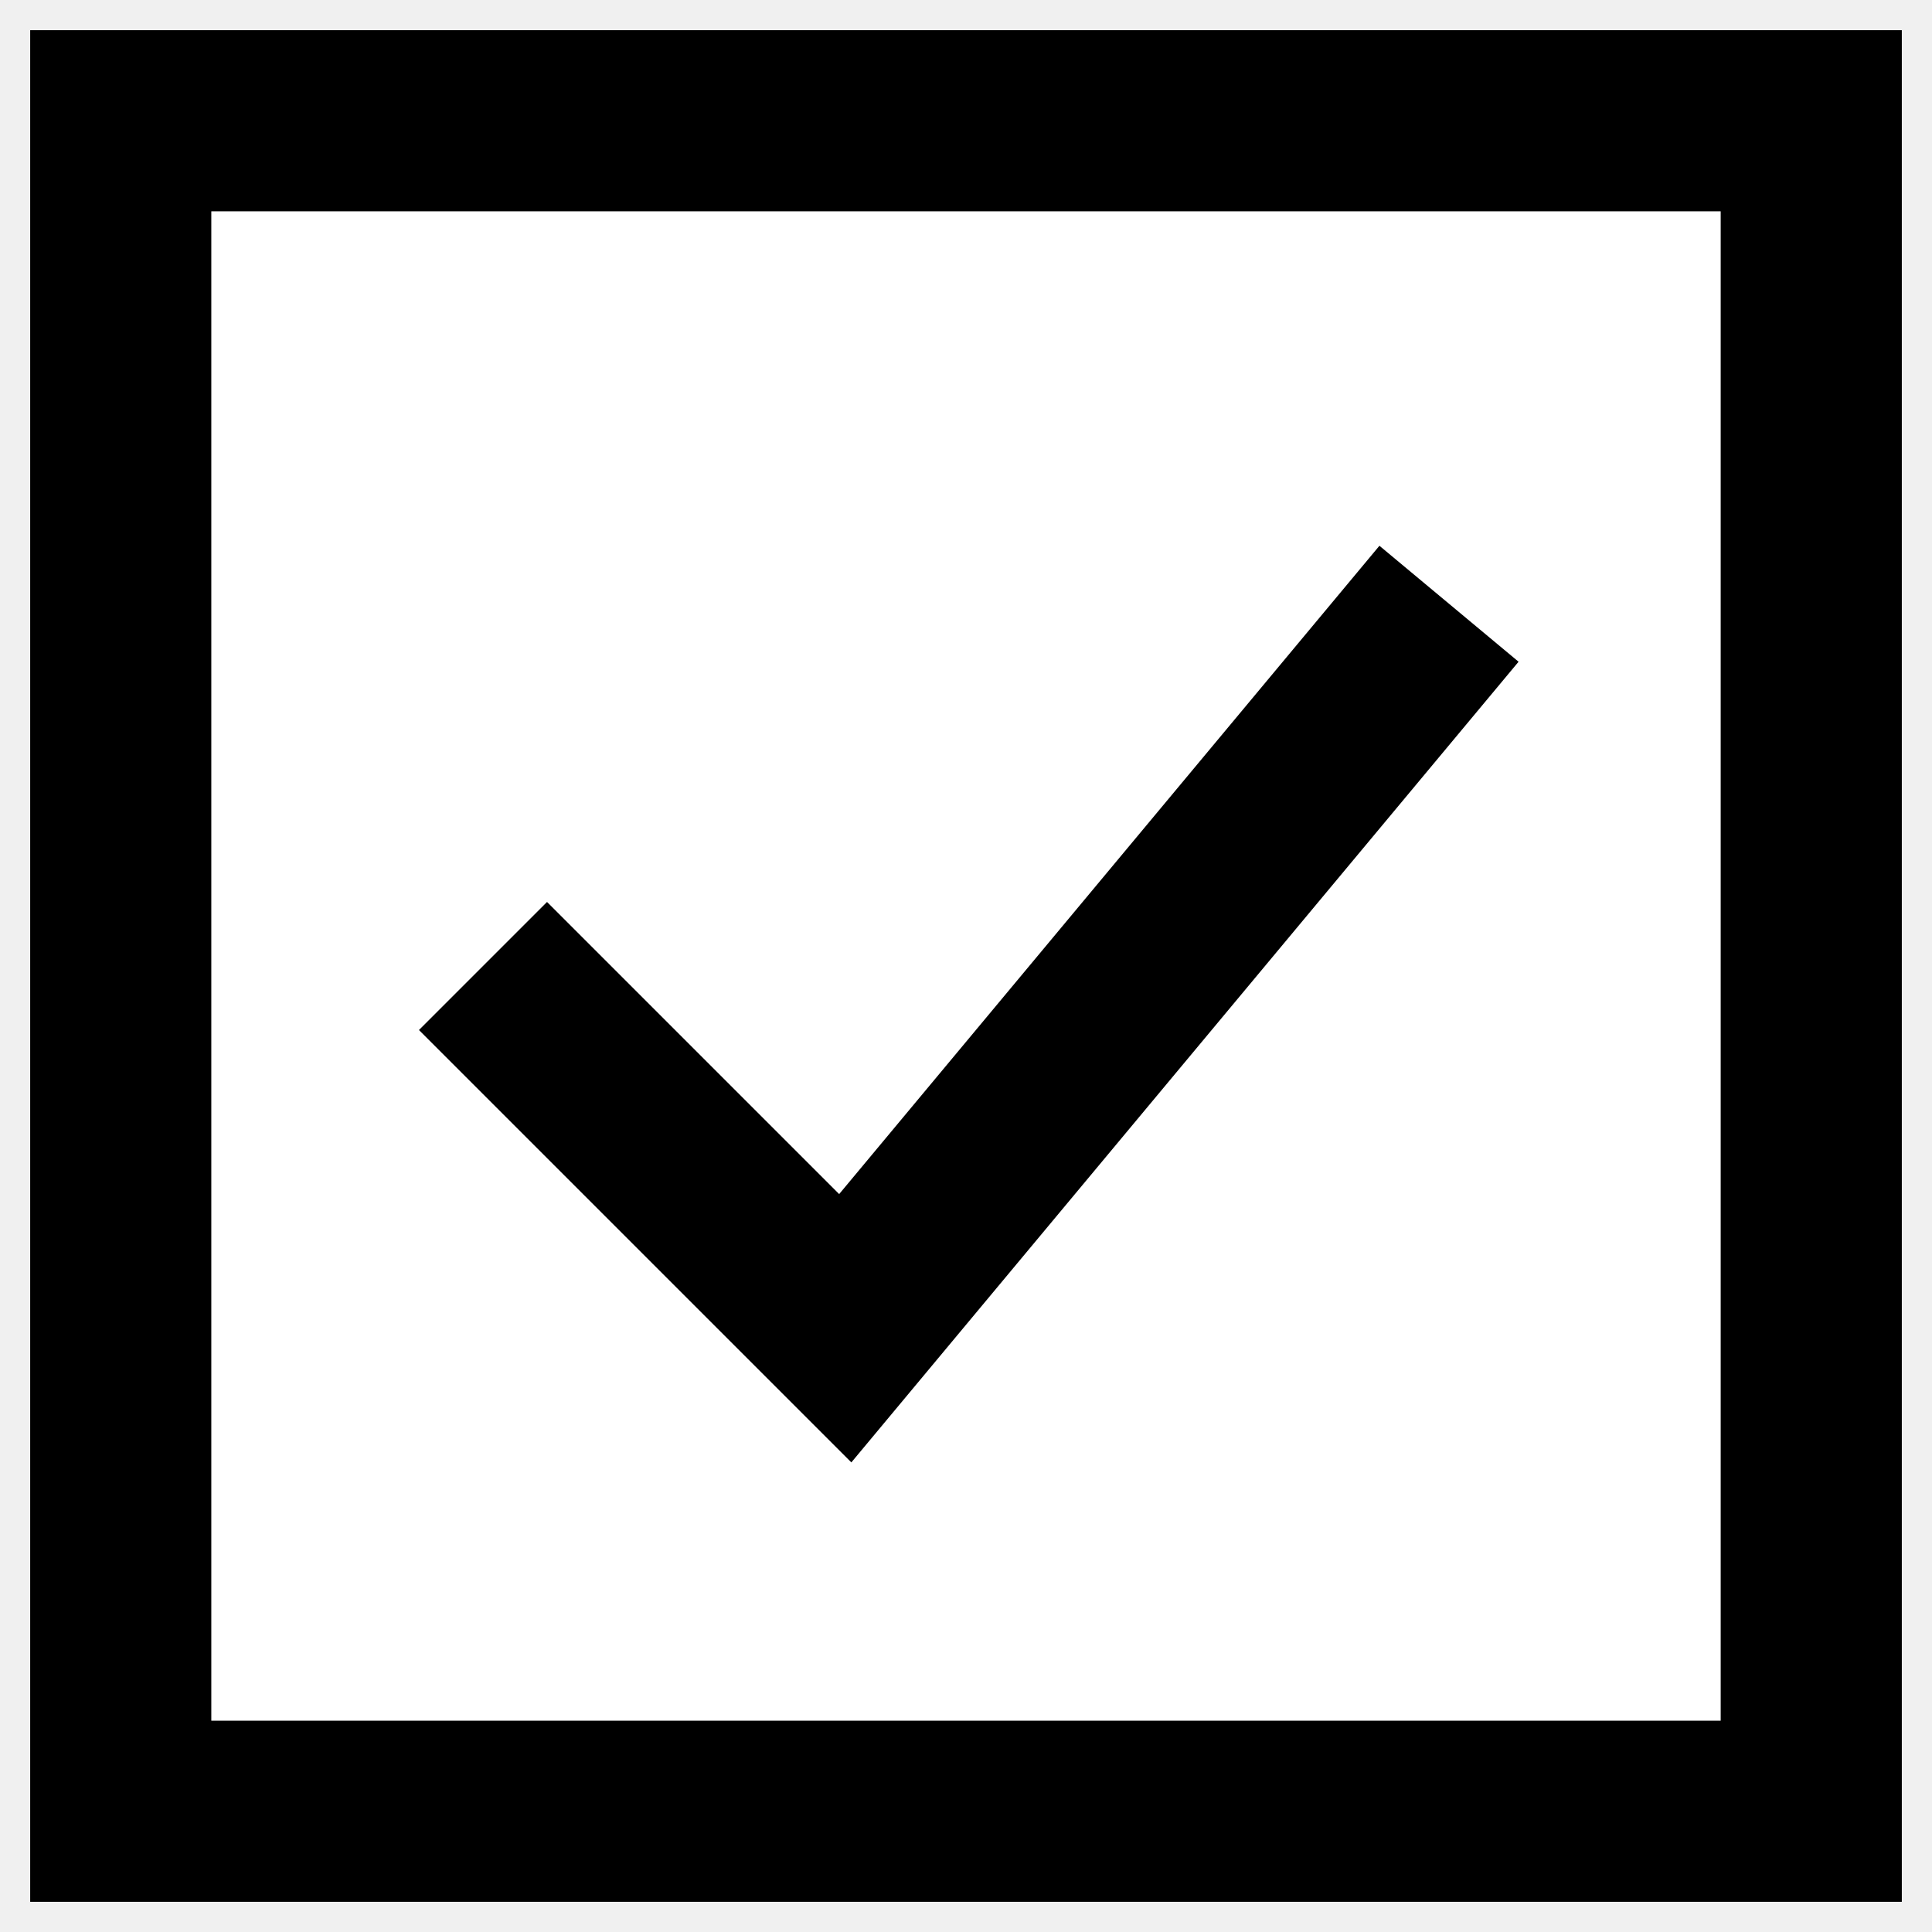
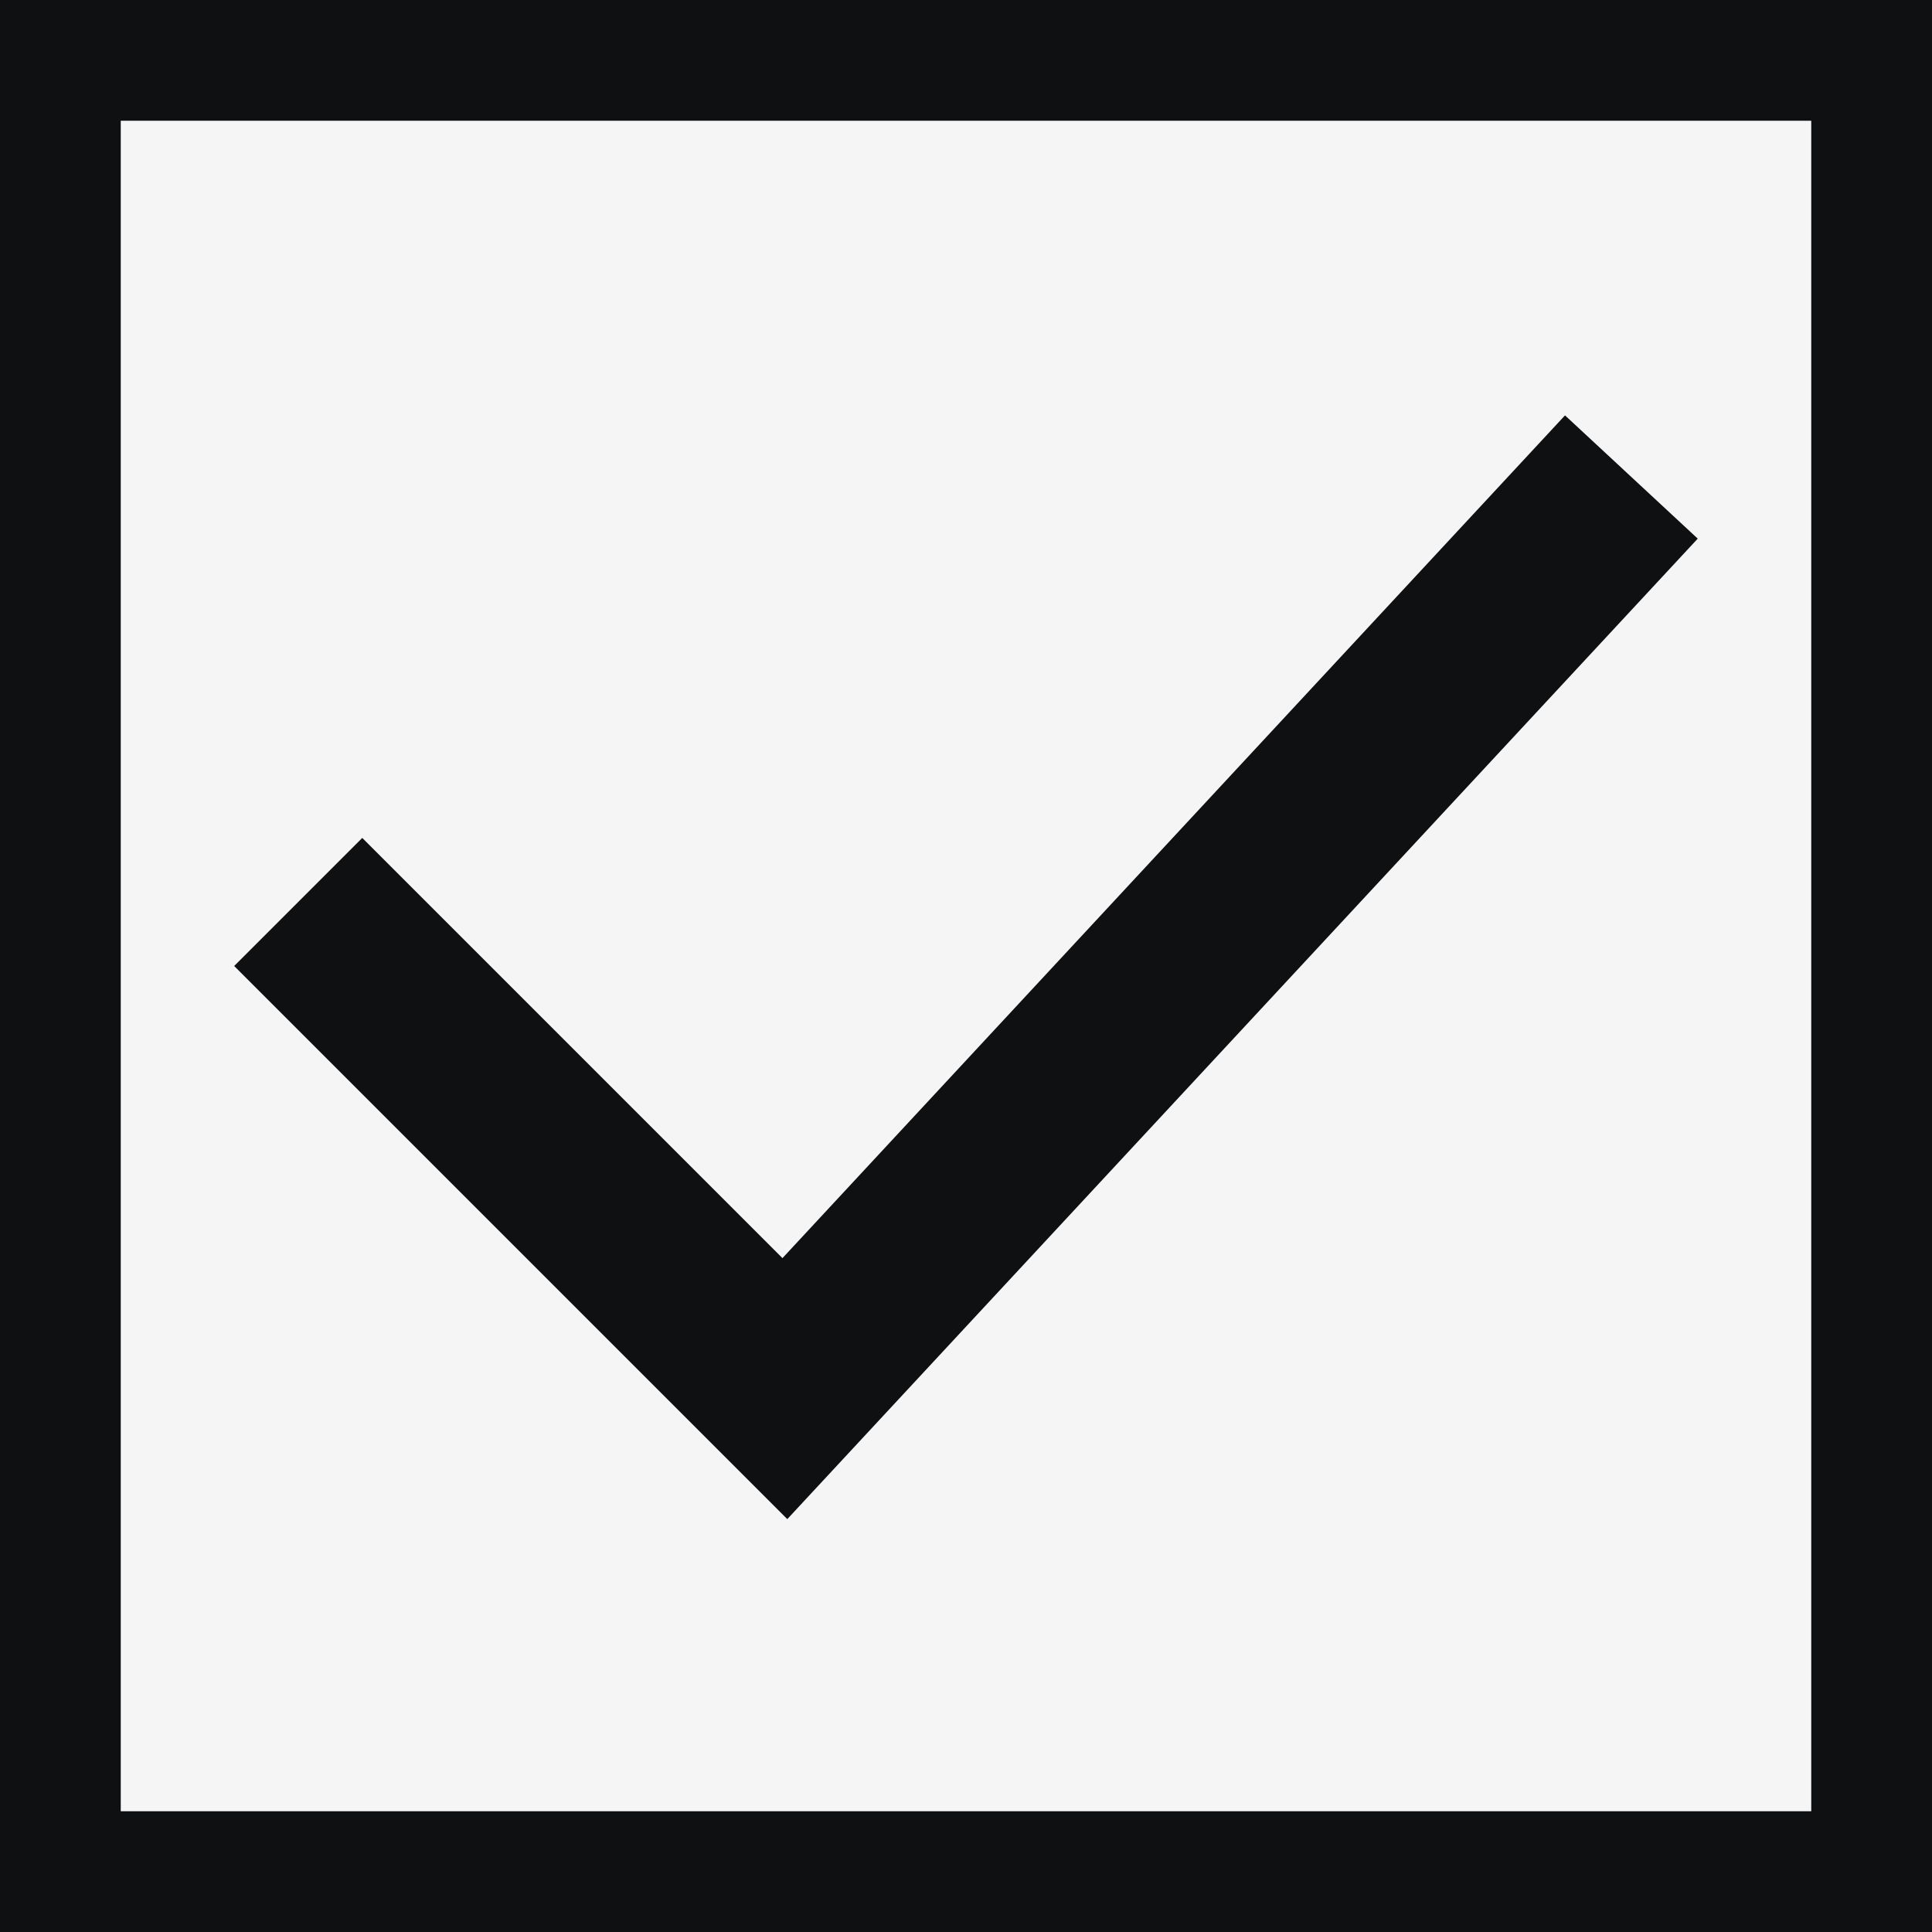
- <svg xmlns="http://www.w3.org/2000/svg" width="16" height="16">
-   <rect x="1" y="1" width="14" height="14" fill="white" stroke="black" stroke-width="1.5" />
-   <path d="M4 8 L7 11 L12 5" fill="none" stroke="black" stroke-width="1.5" />
+ <svg xmlns="http://www.w3.org/2000/svg" width="16" height="16" viewBox="0 0 16 16">
+   <rect x="0.5" y="0.5" width="15" height="15" fill="#F5F5F5" stroke="#0F1012" stroke-width="1" />
+   <path d="M3 8 L6.5 11.5 L13 4.5" fill="none" stroke="#0F1012" stroke-width="1.5" stroke-linecap="square" stroke-linejoin="miter" />
</svg>
